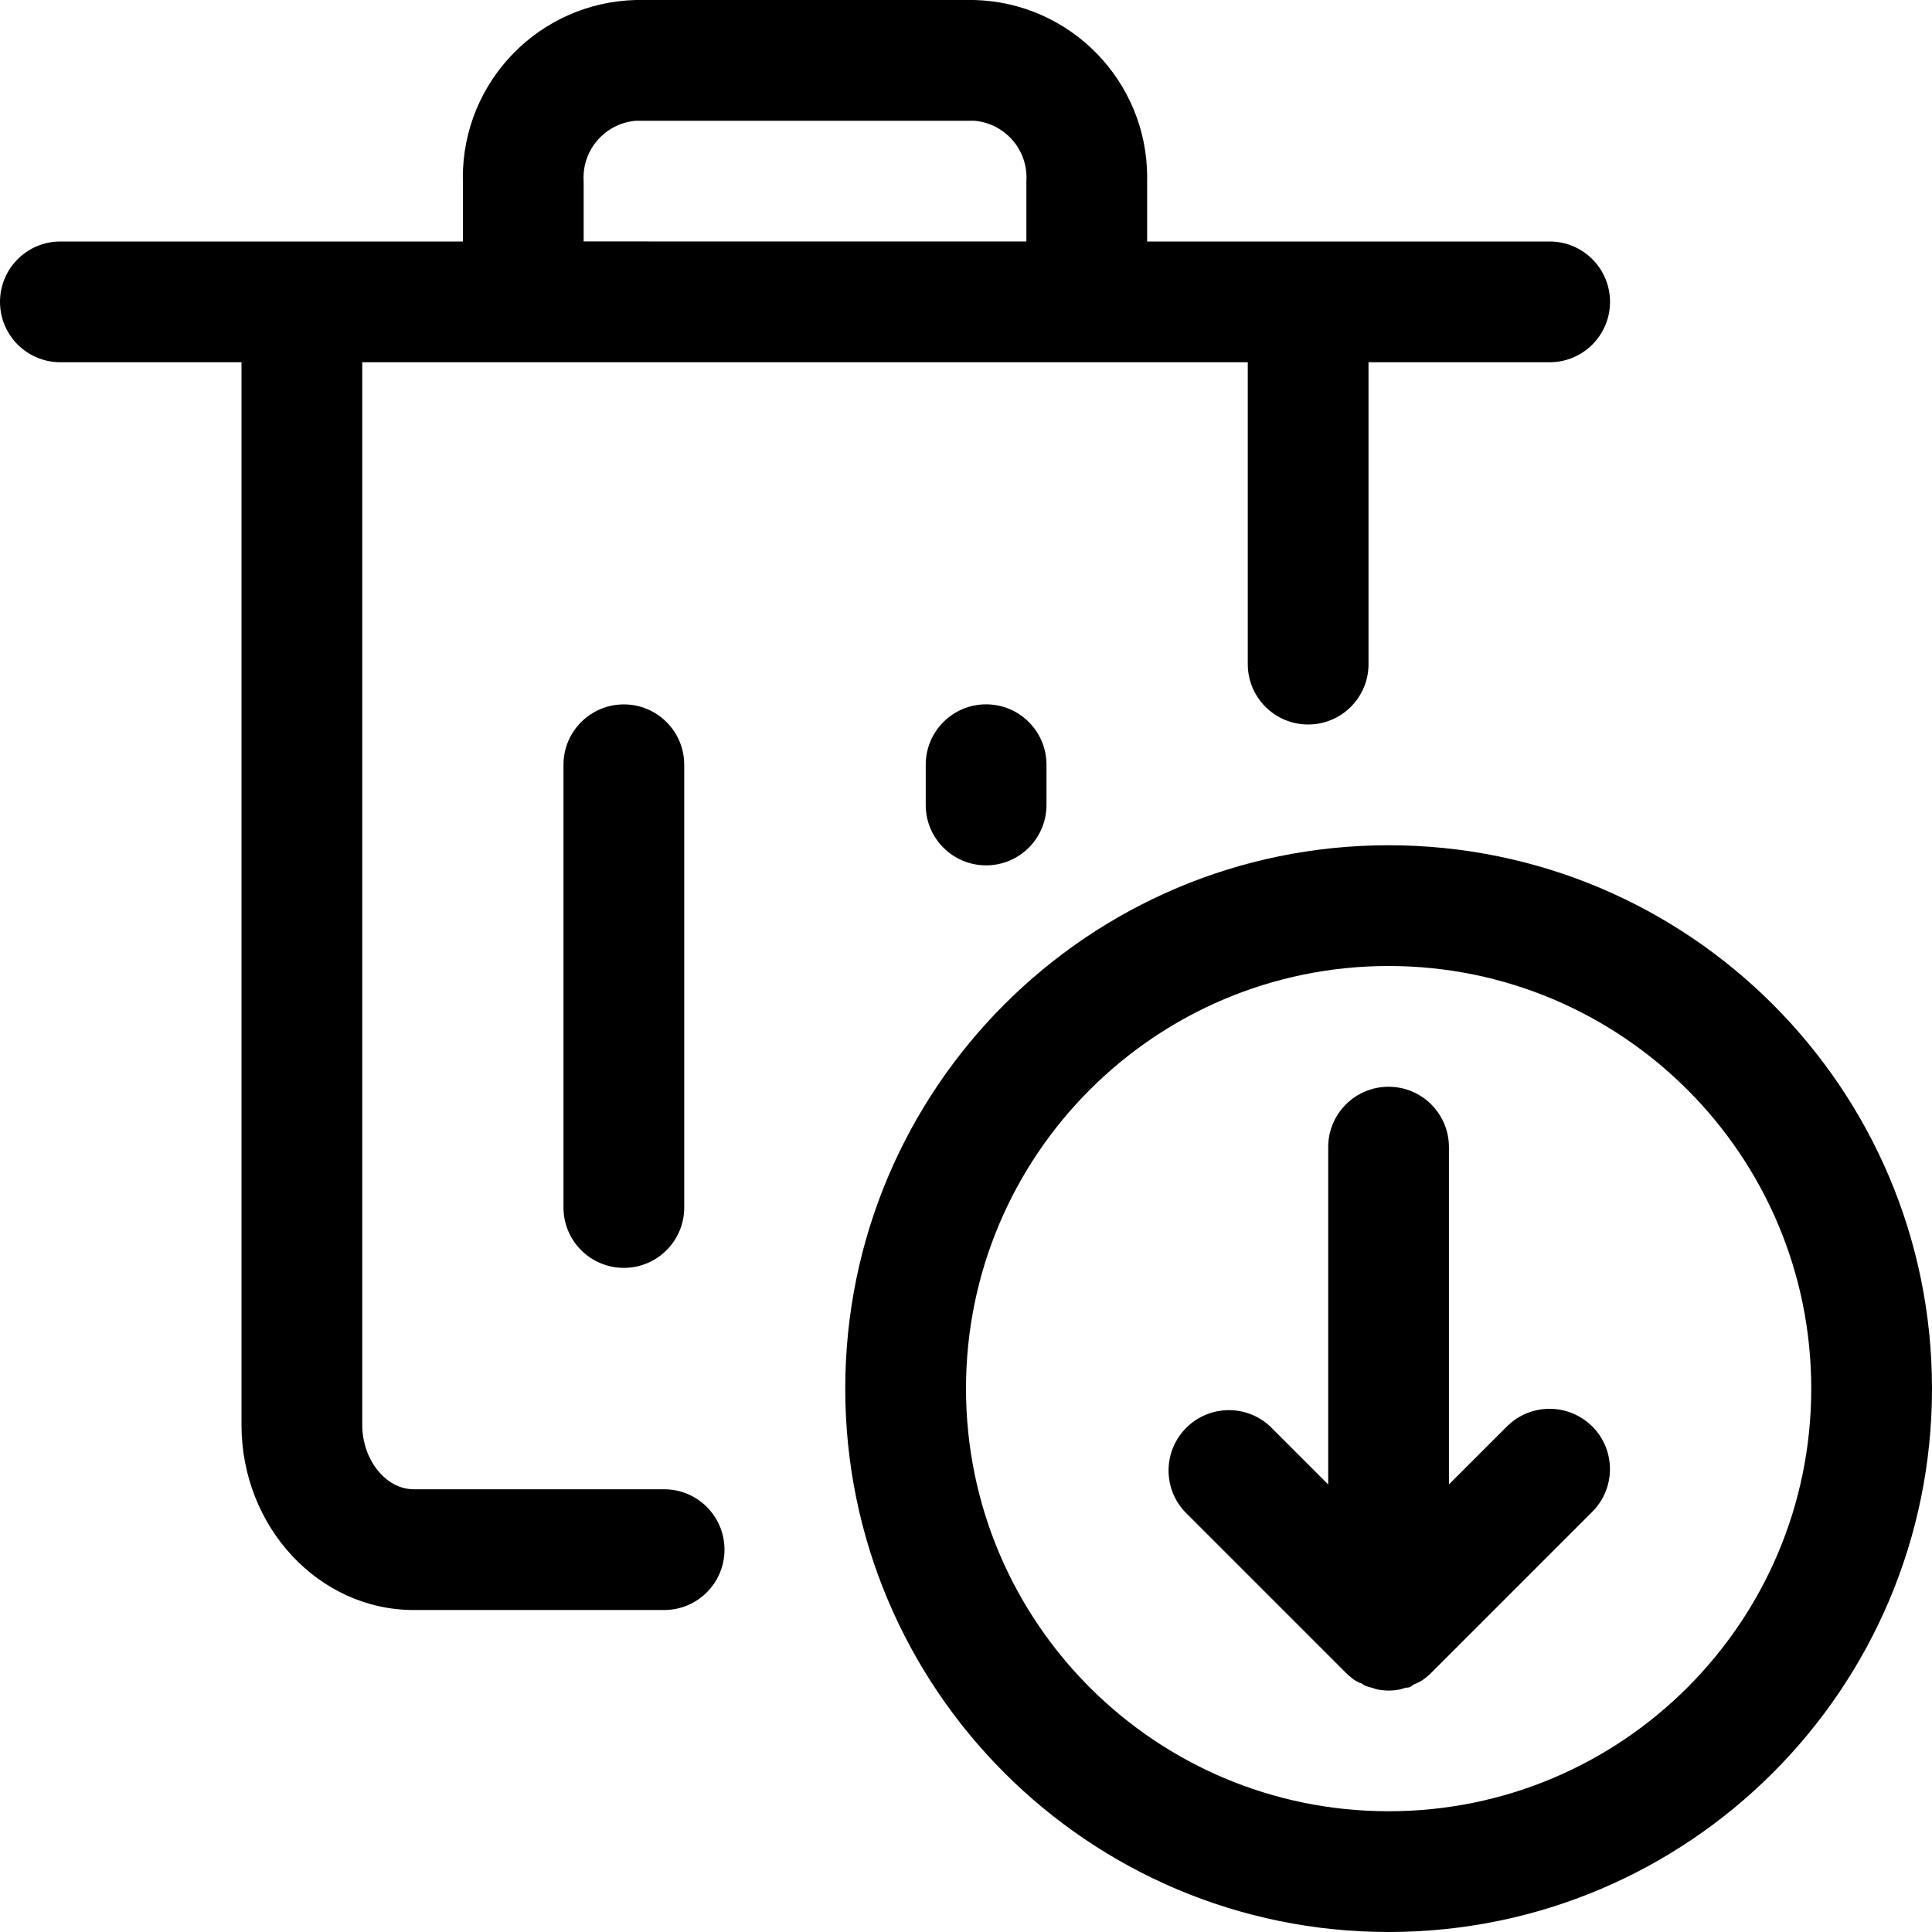
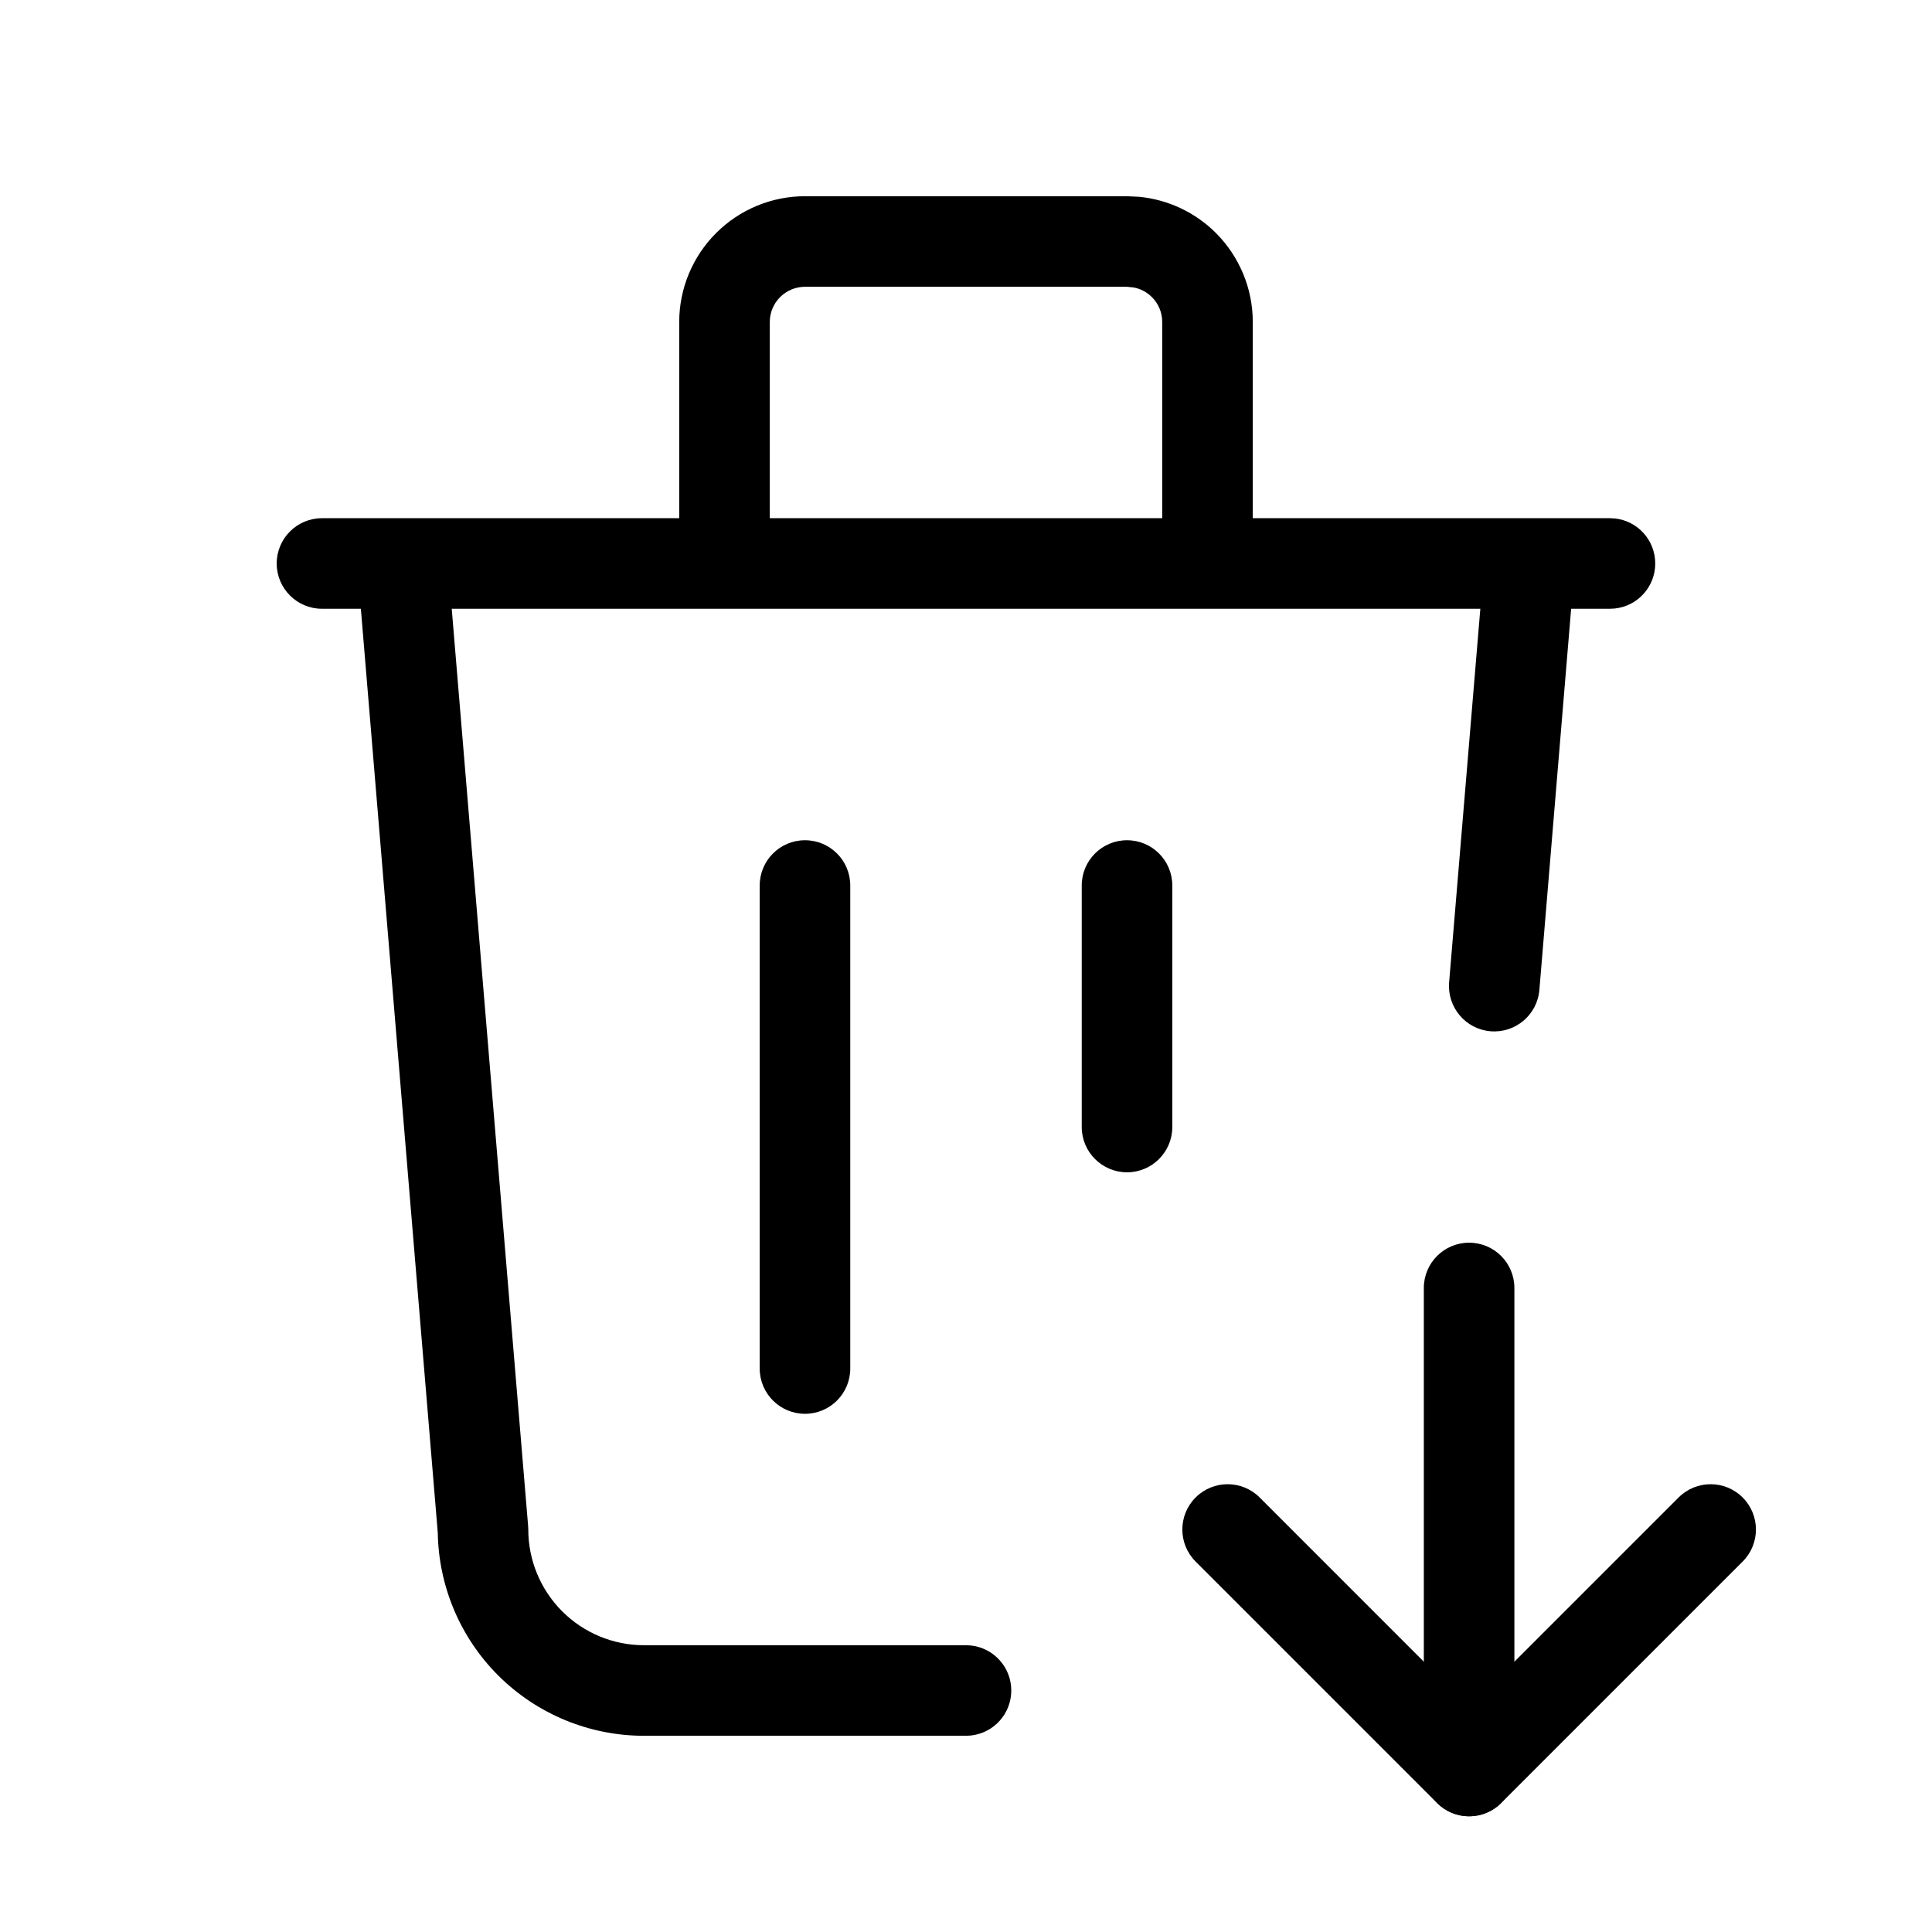
- <svg xmlns="http://www.w3.org/2000/svg" width="32" height="32">
-   <path d="M23 32c-4.971 0-9-4.029-9-9s4.029-9 9-9a9 9 0 0 1 9 9 9 9 0 0 1-9 9zm0-16a7 7 0 1 0 7 7 7 7 0 0 0-7-7zm3.373 7.627a1 1 0 0 0-1.414 0l-.96.96V19a1 1 0 0 0-2 0v5.587l-.96-.96a1 1 0 0 0-1.413 1.414l-.001-.001 2.667 2.667c.046.045.096.087.15.124l.004.002.073.04c.033 0 .063.037.097.05s.067.02.1.03l.087.027a.932.932 0 0 0 .4-.001l-.006.001.087-.027c.033 0 .067 0 .1-.03s.063-.033.097-.05l.073-.04c.057-.04.107-.081.153-.127l2.666-2.666a1 1 0 0 0 0-1.414zM10.333 21a1 1 0 0 1-1-1v-7.333a1 1 0 0 1 2 0V20a1 1 0 0 1-1 1zm7-7.667v-.667a1 1 0 0 0-2 0v.667a1 1 0 0 0 2 0zM26.667 5a1 1 0 0 1-1 1h-3v5a1 1 0 0 1-2 0V6H6v17.6c0 .577.39 1.067.853 1.067H11a1 1 0 0 1 0 2H6.853C5.28 26.667 4 25.29 4 23.6V6H1a1 1 0 0 1 0-2h6.667V3l-.001-.061A2.94 2.94 0 0 1 10.53 0H16.134a2.94 2.94 0 0 1 2.867 2.939L19 3.003V3v1h6.667a1 1 0 0 1 1 1zM17 4V3l.002-.06c0-.495-.381-.9-.865-.94h-5.603a.945.945 0 0 0-.867 1.002v-.003 1z" />
+ <svg xmlns="http://www.w3.org/2000/svg" viewBox="0 0 32 32">
+   <path fill-rule="evenodd" clip-rule="evenodd" d="M13.333 13.917C13.748 13.917 14.083 14.252 14.083 14.667V22.667C14.083 23.081 13.748 23.417 13.333 23.417C12.919 23.417 12.583 23.081 12.583 22.667V14.667C12.583 14.252 12.919 13.917 13.333 13.917Z" />
+   <path fill-rule="evenodd" clip-rule="evenodd" d="M18.667 13.917C19.081 13.917 19.417 14.252 19.417 14.667V18.667C19.417 19.081 19.081 19.417 18.667 19.417C18.253 19.417 17.917 19.081 17.917 18.667V14.667C17.917 14.252 18.253 13.917 18.667 13.917Z" />
+   <path d="M19.25 5.333C19.25 5.178 19.189 5.03 19.079 4.921C18.997 4.839 18.893 4.784 18.781 4.762L18.666 4.75H13.333C13.179 4.75 13.031 4.812 12.921 4.921C12.812 5.03 12.75 5.178 12.75 5.333V8.583H19.25V5.333ZM25.497 16.395C25.463 16.808 25.101 17.115 24.688 17.081C24.275 17.047 23.968 16.683 24.002 16.27L25.497 16.395ZM20.75 8.583H26.666L26.744 8.587C27.122 8.625 27.416 8.945 27.416 9.333C27.416 9.721 27.122 10.041 26.744 10.079L26.666 10.083H26.023L25.497 16.395L24.002 16.27L24.519 10.083H7.482L8.747 25.27C8.749 25.291 8.75 25.312 8.75 25.333C8.75 25.841 8.952 26.329 9.312 26.689C9.671 27.048 10.158 27.25 10.666 27.25H16L16.076 27.254C16.455 27.292 16.75 27.612 16.75 28C16.75 28.388 16.455 28.708 16.076 28.746L16 28.75H10.666C9.76 28.75 8.891 28.39 8.25 27.749C7.622 27.121 7.265 26.273 7.251 25.387L5.977 10.083H5.333C4.919 10.083 4.583 9.747 4.583 9.333C4.583 8.919 4.919 8.583 5.333 8.583H11.25V5.333C11.25 4.781 11.47 4.251 11.861 3.86C12.251 3.47 12.781 3.25 13.333 3.25H18.666L18.872 3.26C19.349 3.307 19.798 3.518 20.14 3.86C20.53 4.251 20.75 4.781 20.75 5.333V8.583Z" />
+   <path fill-rule="evenodd" clip-rule="evenodd" d="M24.333 30.083C24.748 30.083 25.083 29.747 25.083 29.333V21.333C25.083 20.919 24.748 20.583 24.333 20.583C23.919 20.583 23.583 20.919 23.583 21.333V29.333C23.583 29.747 23.919 30.083 24.333 30.083Z" />
+   <path fill-rule="evenodd" clip-rule="evenodd" d="M23.803 29.864C24.096 30.157 24.571 30.157 24.864 29.864L28.864 25.864C29.157 25.571 29.157 25.096 28.864 24.803C28.571 24.51 28.096 24.51 27.803 24.803L24.333 28.273L20.864 24.803C20.571 24.51 20.096 24.51 19.803 24.803C19.51 25.096 19.51 25.571 19.803 25.864L23.803 29.864Z" />
</svg>
